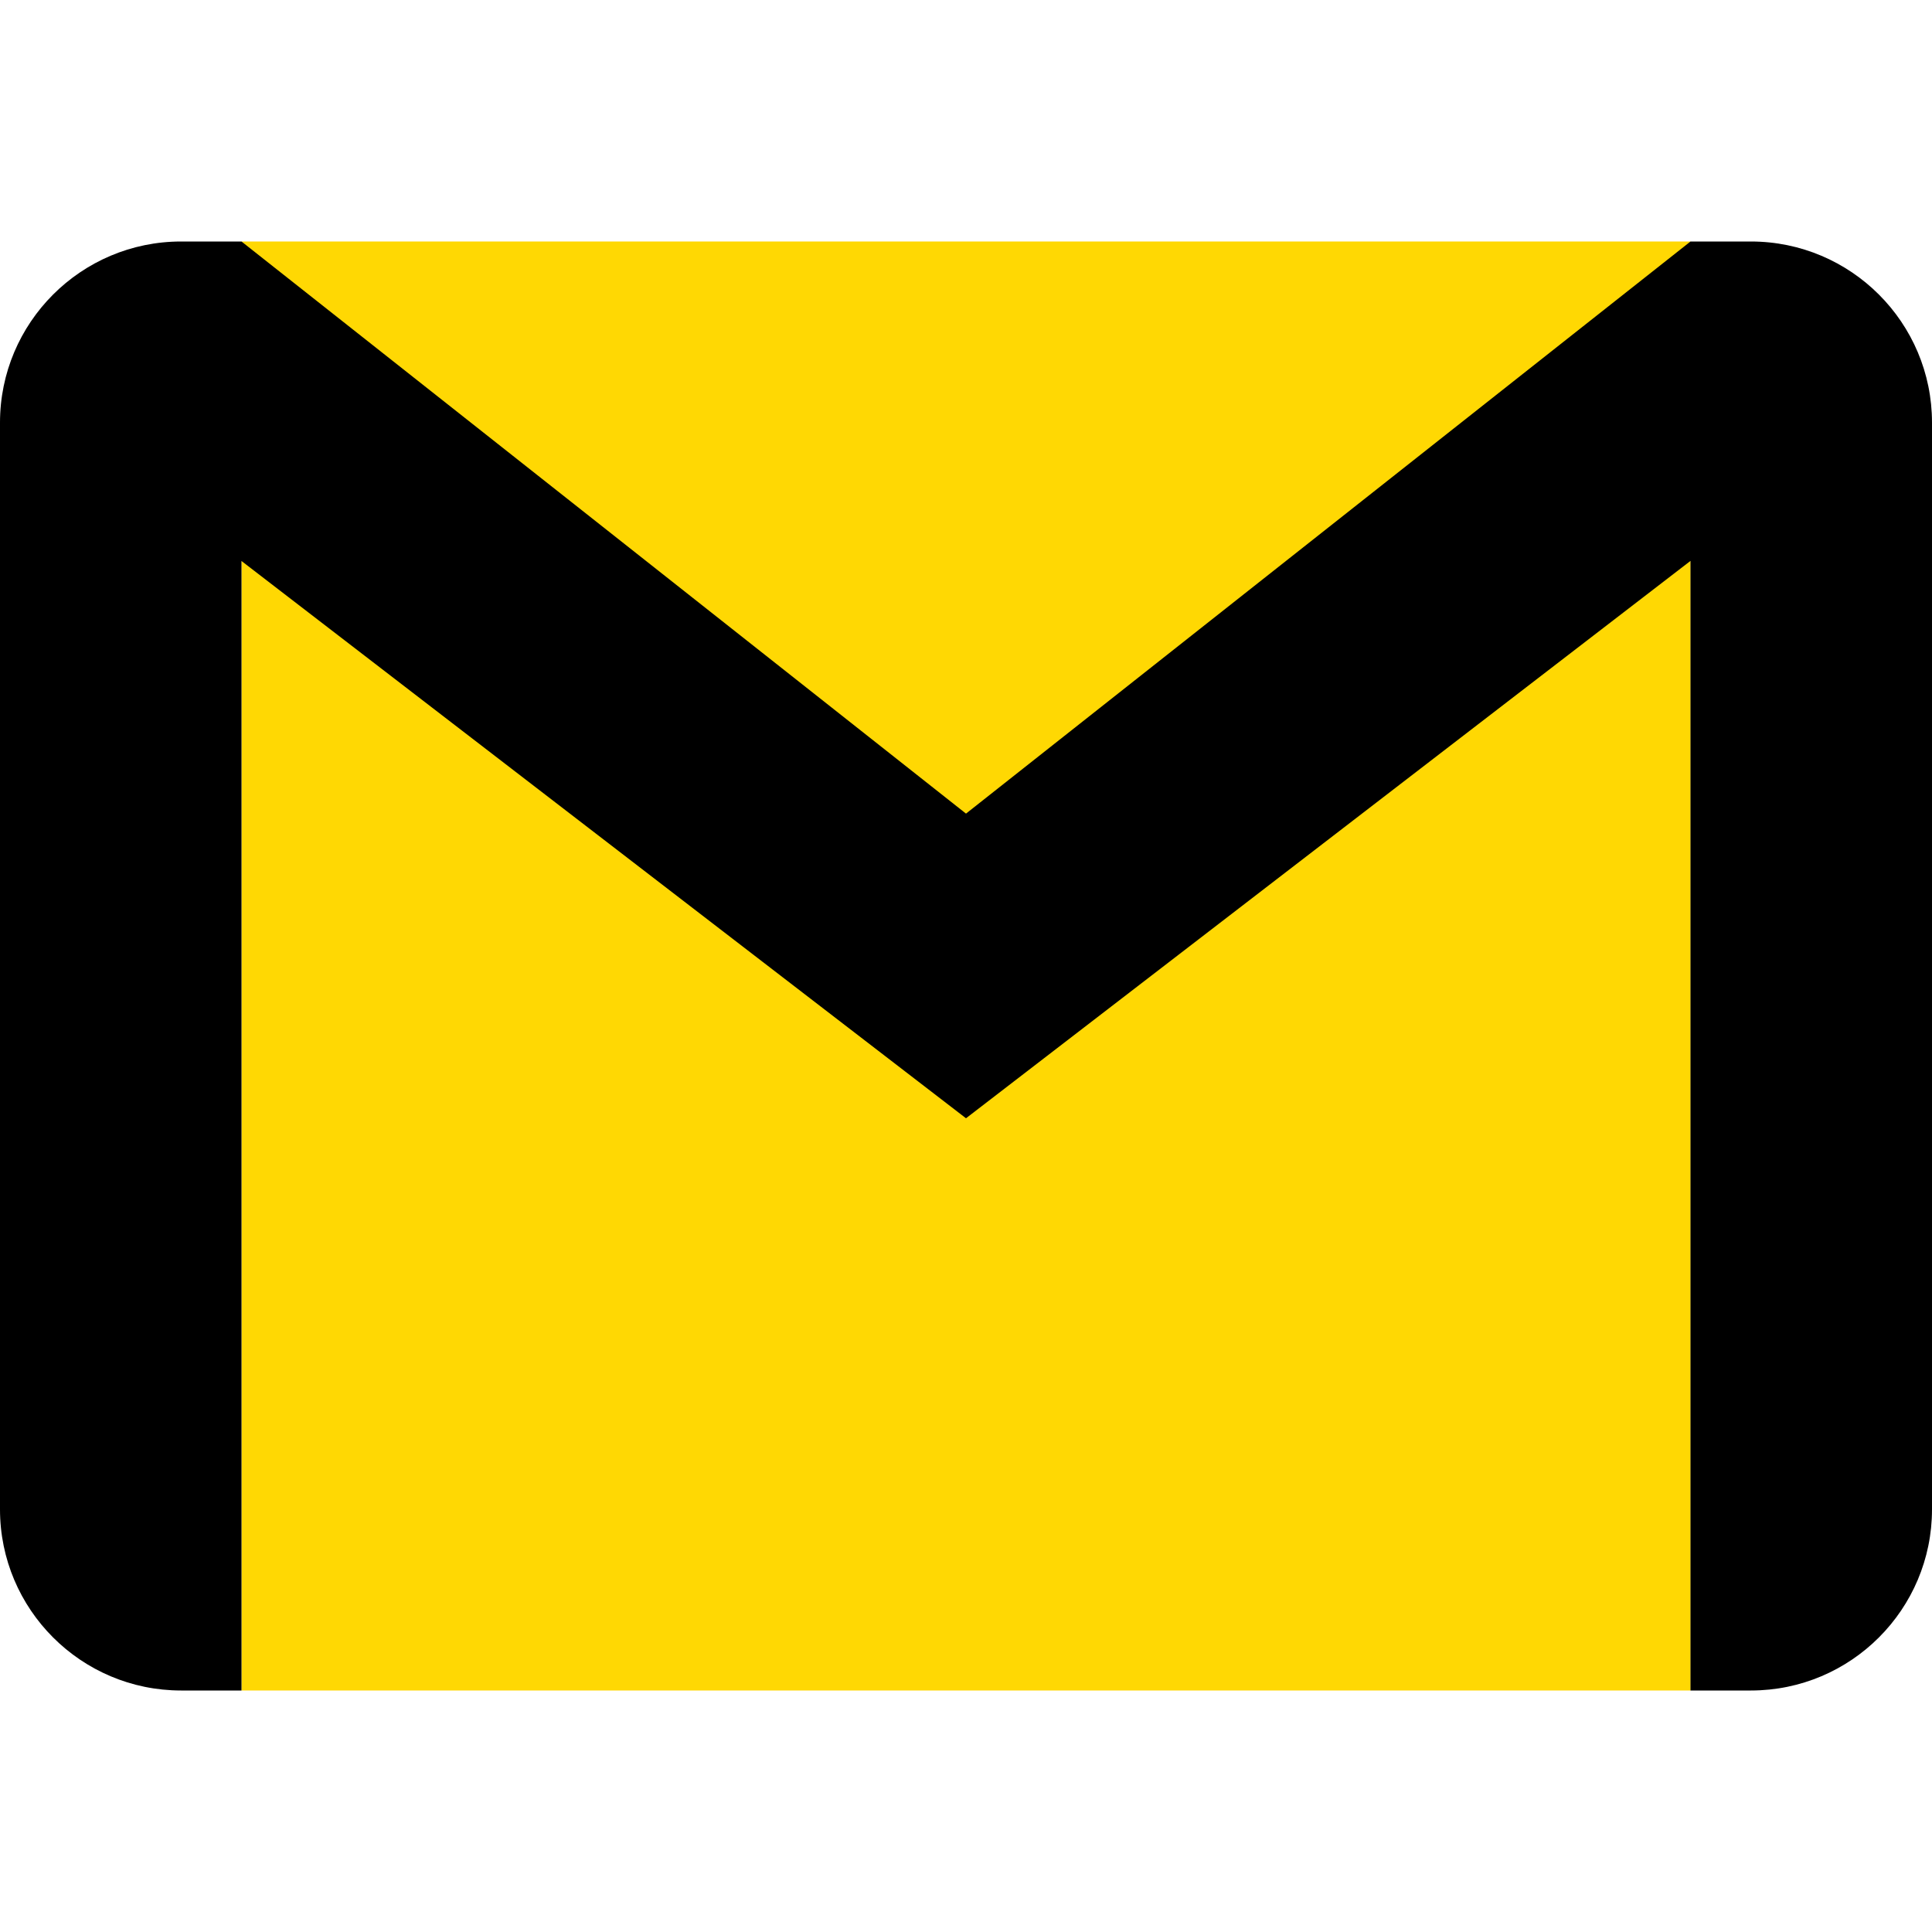
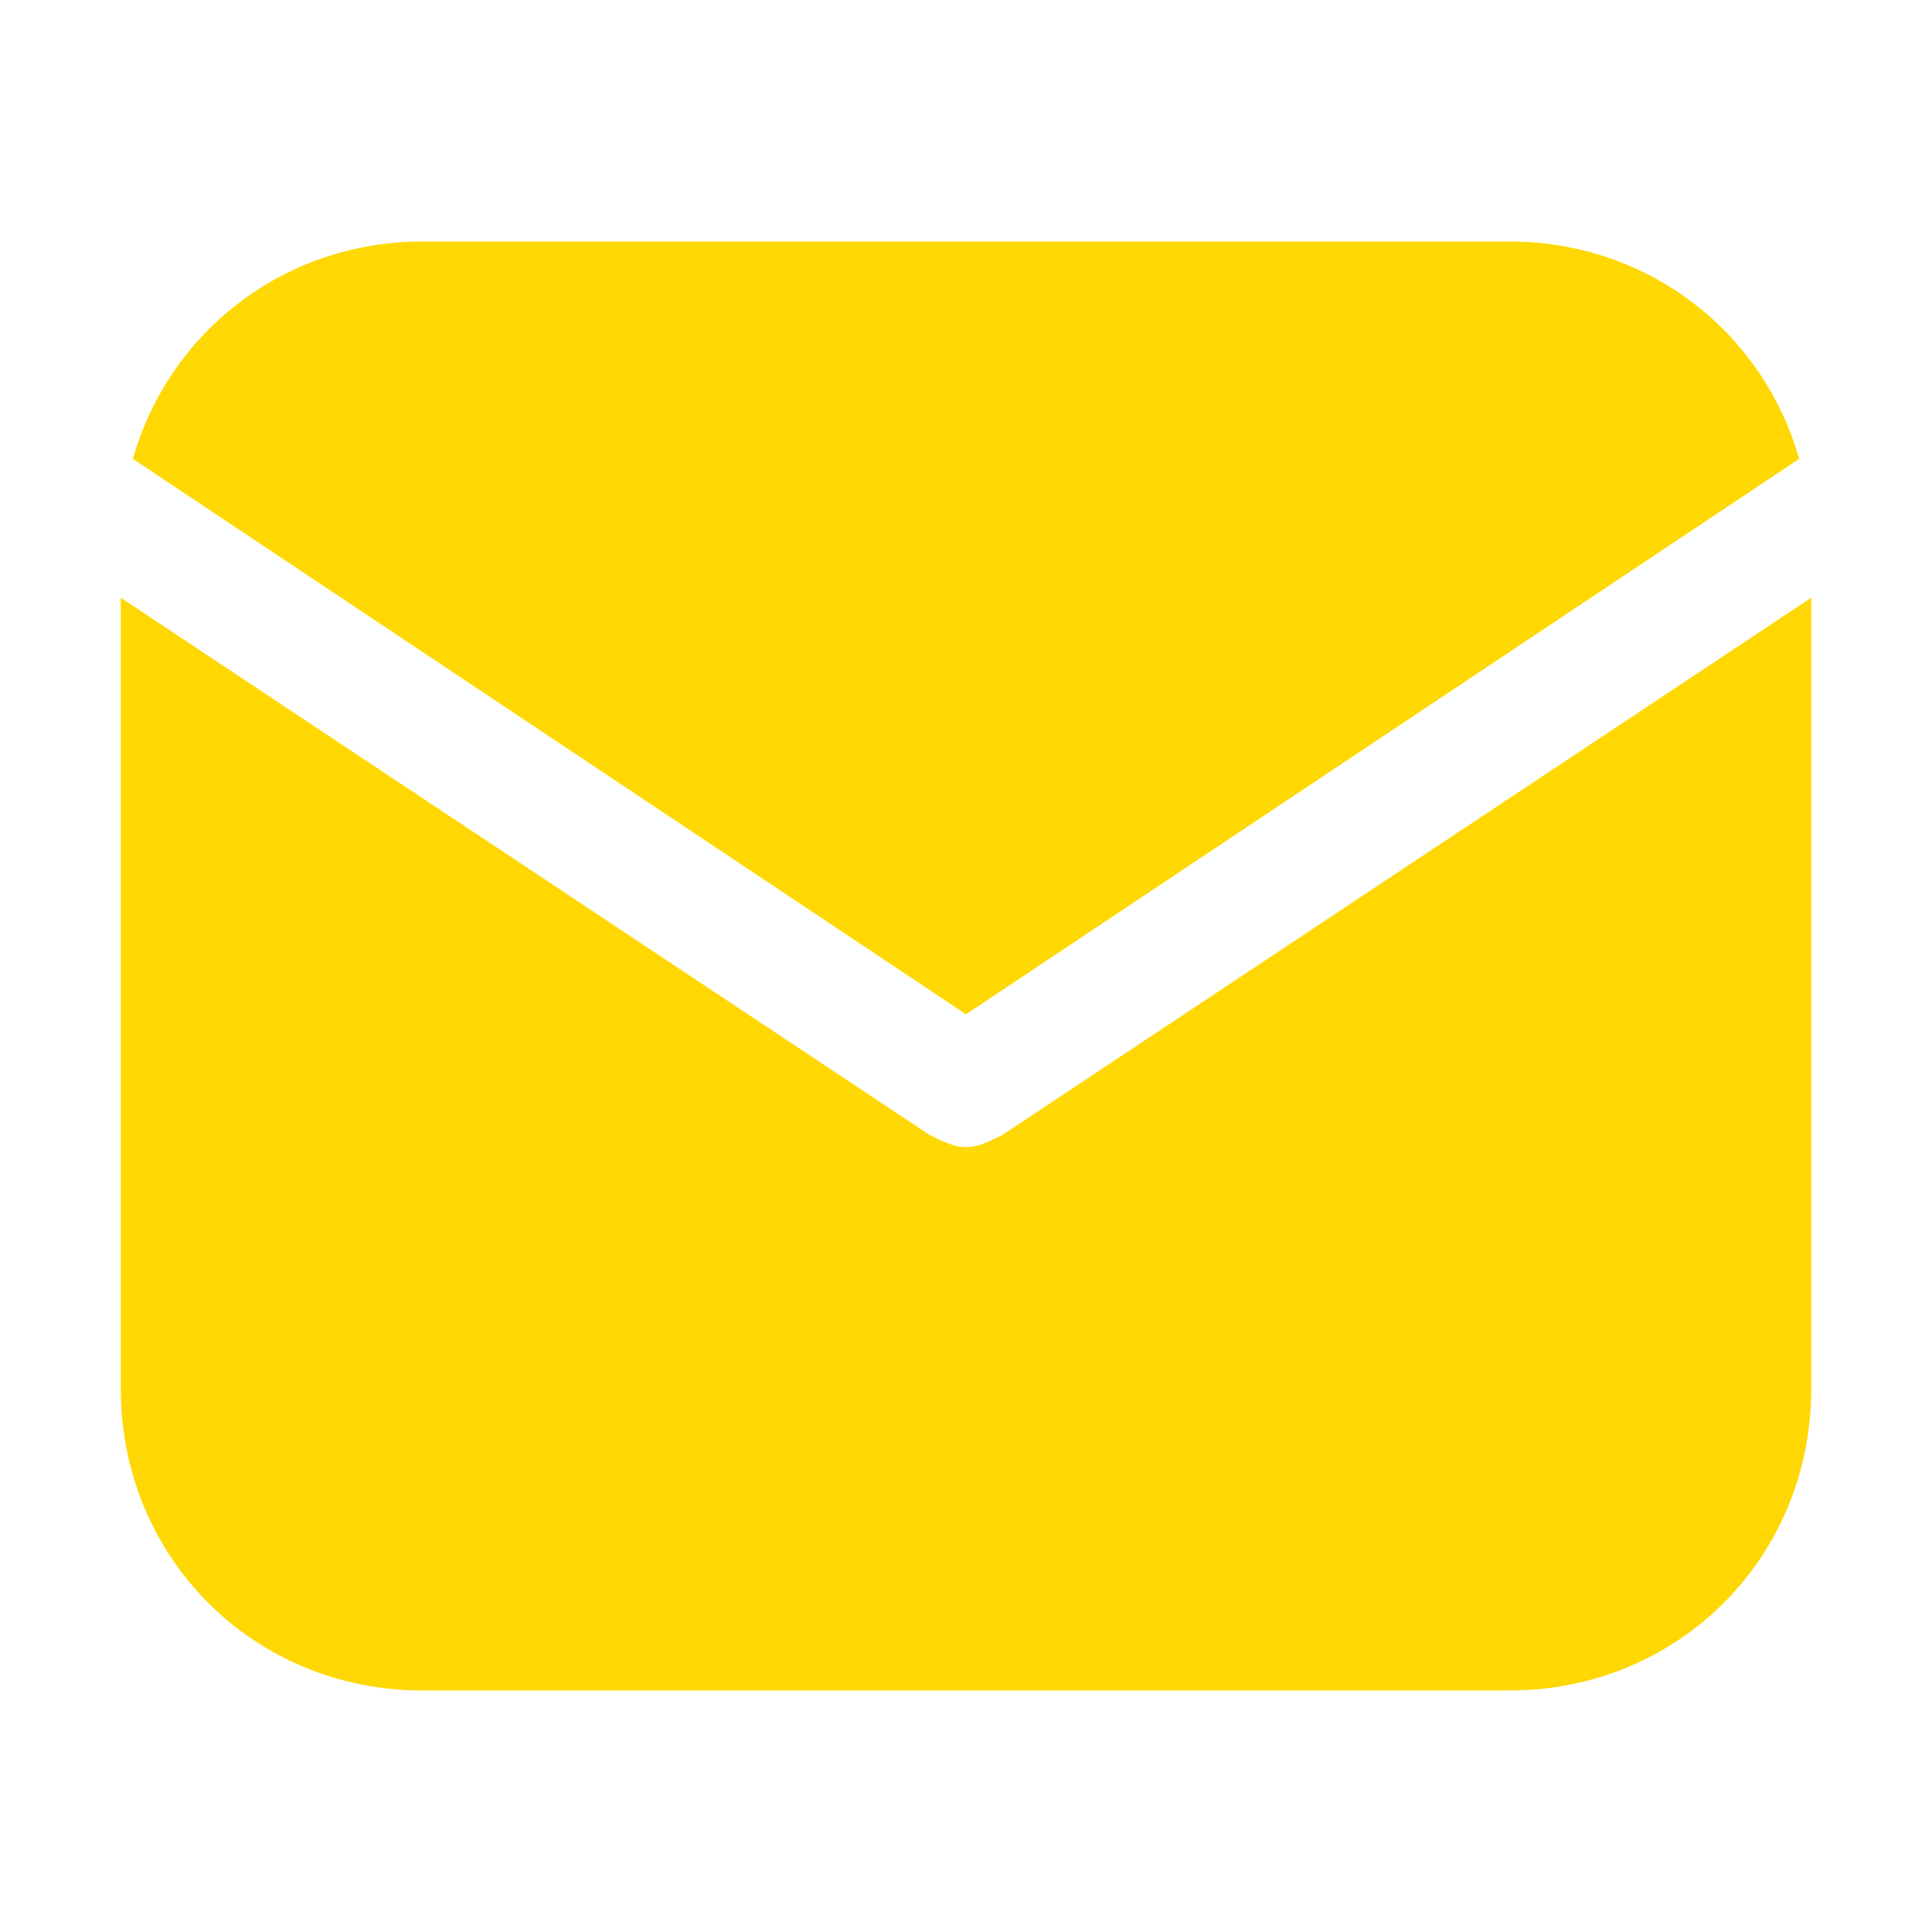
- <svg xmlns="http://www.w3.org/2000/svg" version="1.1" id="Capa_1" x="0px" y="0px" viewBox="0 0 512 512" style="enable-background:new 0 0 512 512;" xml:space="preserve">
-   <rect x="64" y="64" style="fill: #ffd803;" width="384" height="384" id="id_104" />
-   <polygon style="fill: #ffd803;" points="256,296.384 448,448 448,148.672 " id="id_105" />
-   <path style="fill: black;" d="M464,64h-16L256,215.616L64,64H48C21.504,64,0,85.504,0,112v288c0,26.496,21.504,48,48,48h16V148.672  l192,147.68L448,148.64V448h16c26.496,0,48-21.504,48-48V112C512,85.504,490.496,64,464,64z" id="id_106" />
+ <svg xmlns="http://www.w3.org/2000/svg" version="1.1" id="Icons" x="0px" y="0px" viewBox="0 0 32 32" style="enable-background:new 0 0 32 32;" xml:space="preserve">
  <g>
- </g>
-   <g>
- </g>
-   <g>
- </g>
-   <g>
- </g>
-   <g>
- </g>
-   <g>
- </g>
-   <g>
- </g>
-   <g>
- </g>
-   <g>
- </g>
-   <g>
- </g>
-   <g>
- </g>
-   <g>
- </g>
-   <g>
- </g>
-   <g>
- </g>
-   <g>
- </g>
+     <g>
+       <path fill="#ffd803" d="M16,16.8l13.8-9.2C29.2,5.5,27.3,4,25,4H7C4.7,4,2.8,5.5,2.2,7.6L16,16.8z" id="id_101" />
+     </g>
+     <g>
+       <path fill="#ffd803" d="M16.6,18.8C16.4,18.9,16.2,19,16,19s-0.4-0.1-0.6-0.2L2,9.9V23c0,2.8,2.2,5,5,5h18c2.8,0,5-2.2,5-5V9.9L16.6,18.8z" id="id_102" />
+     </g>
+   </g>
</svg>
